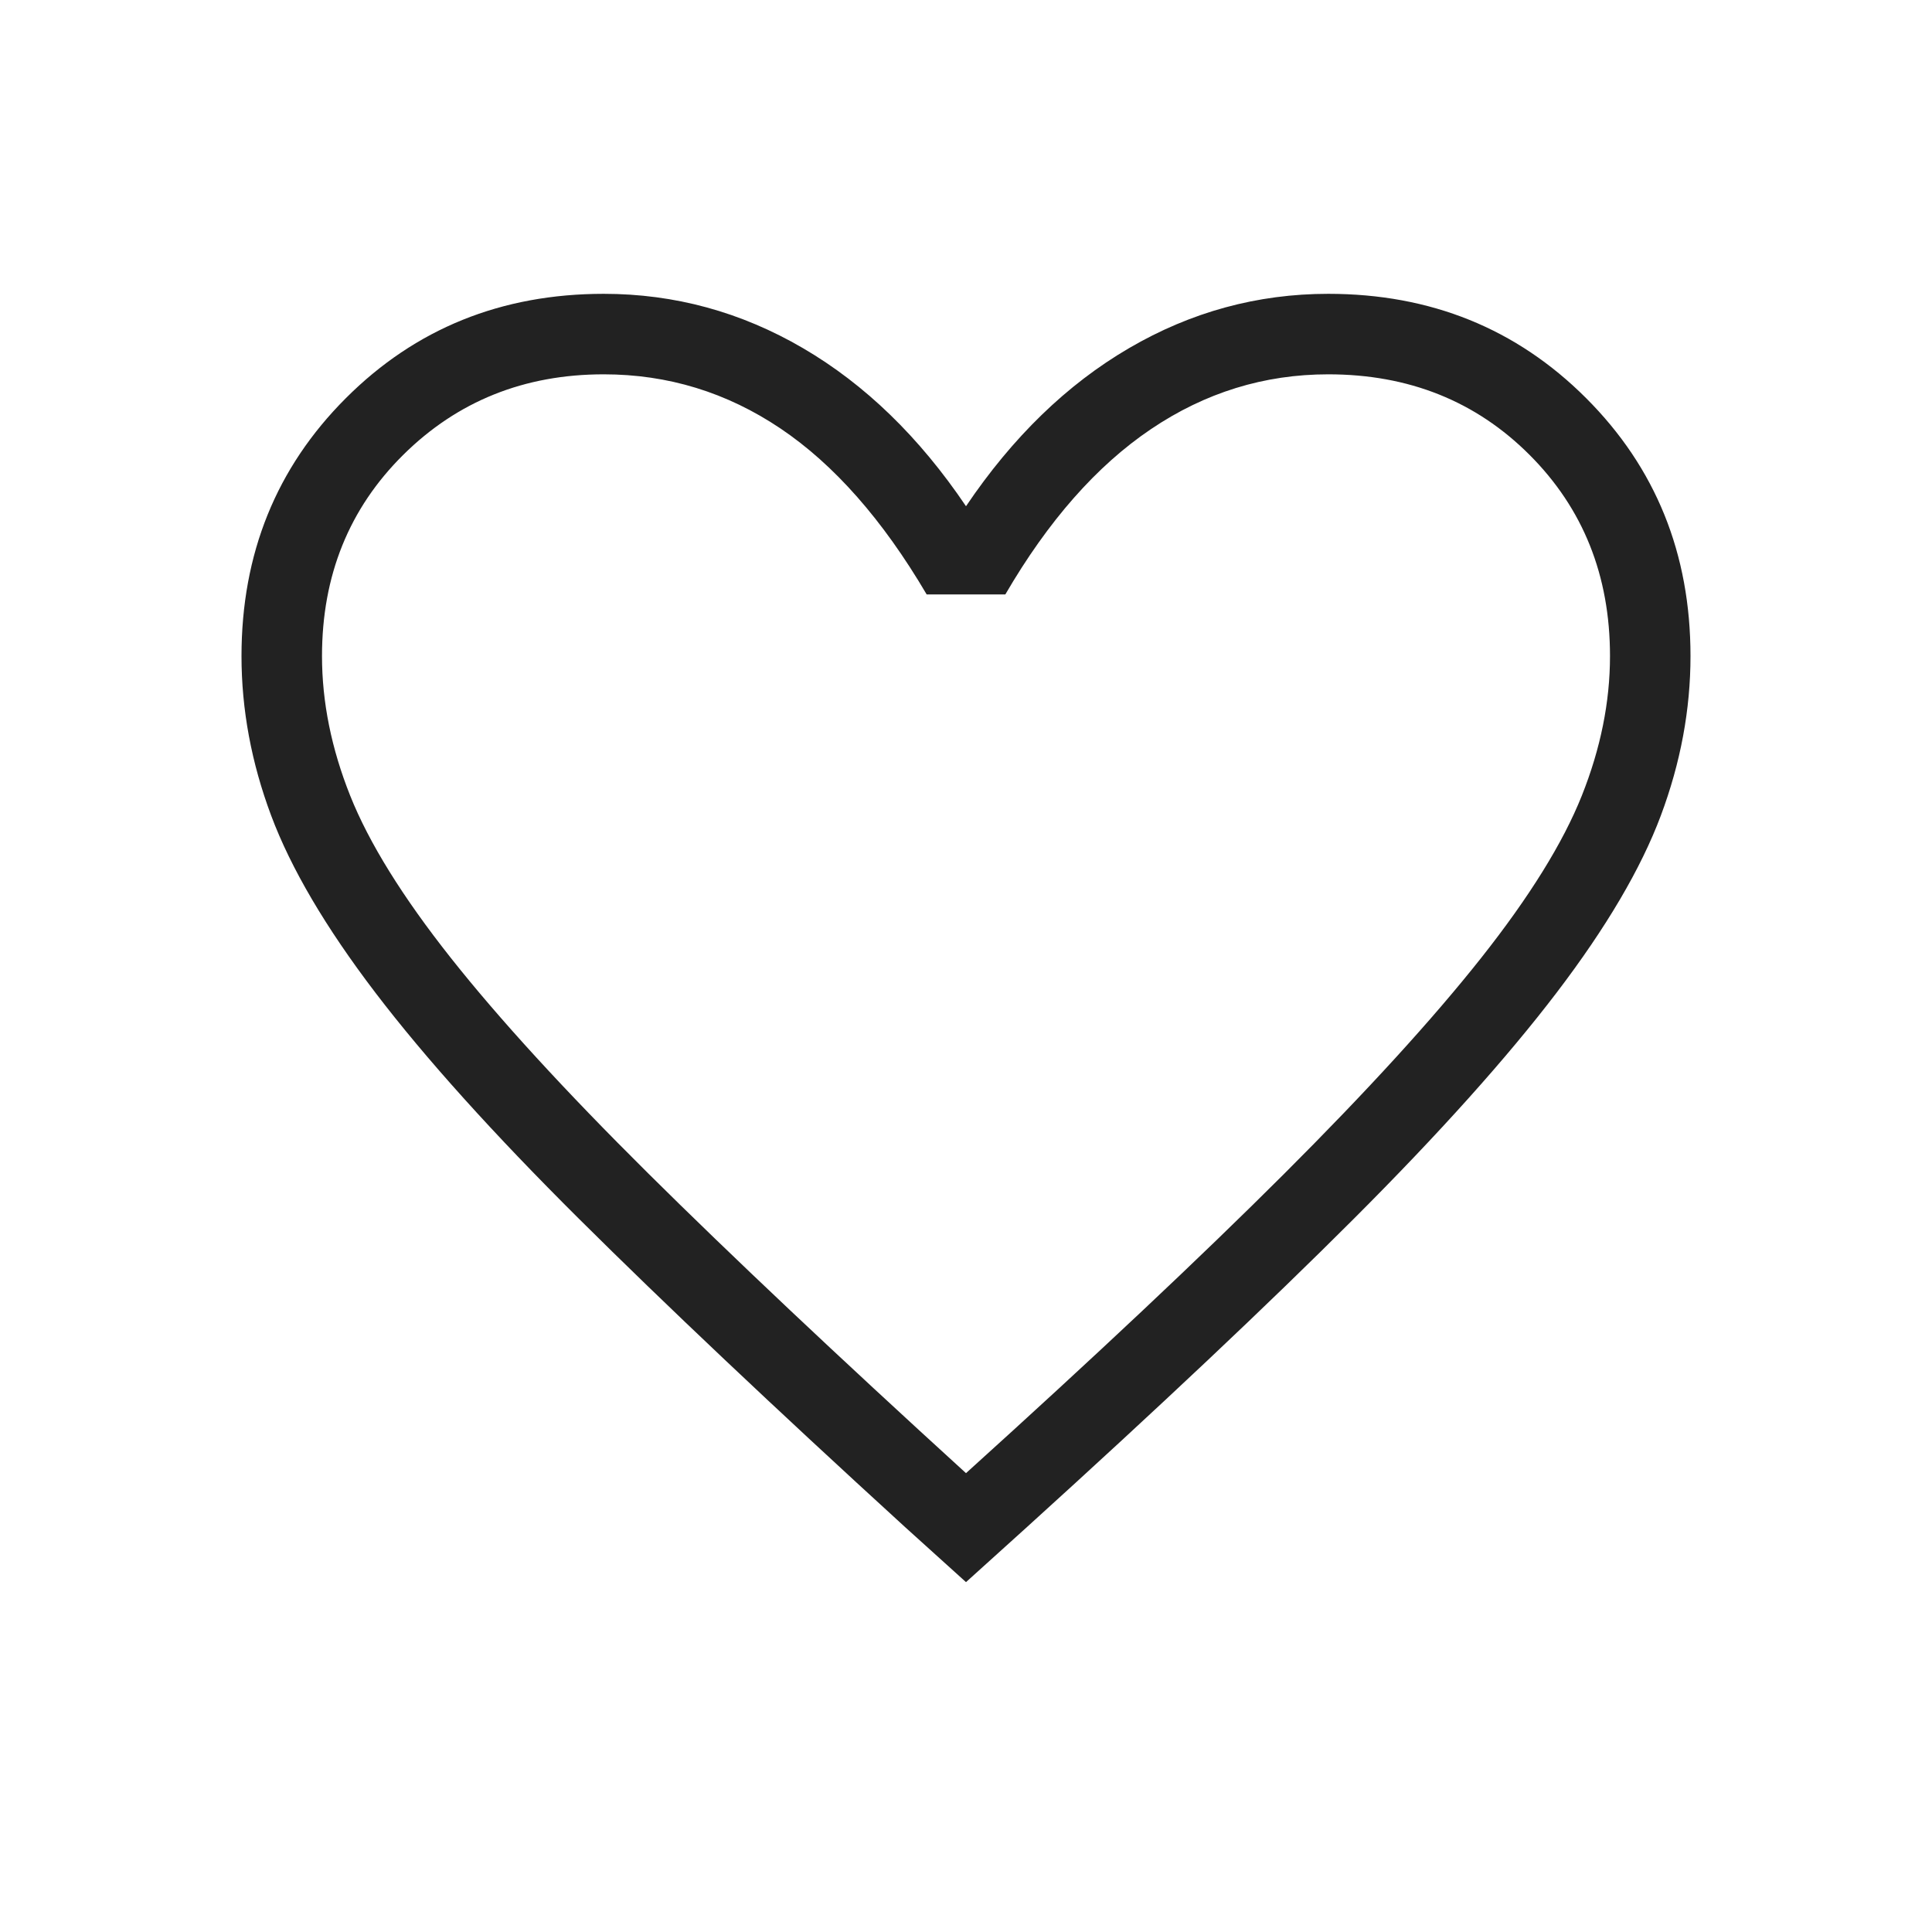
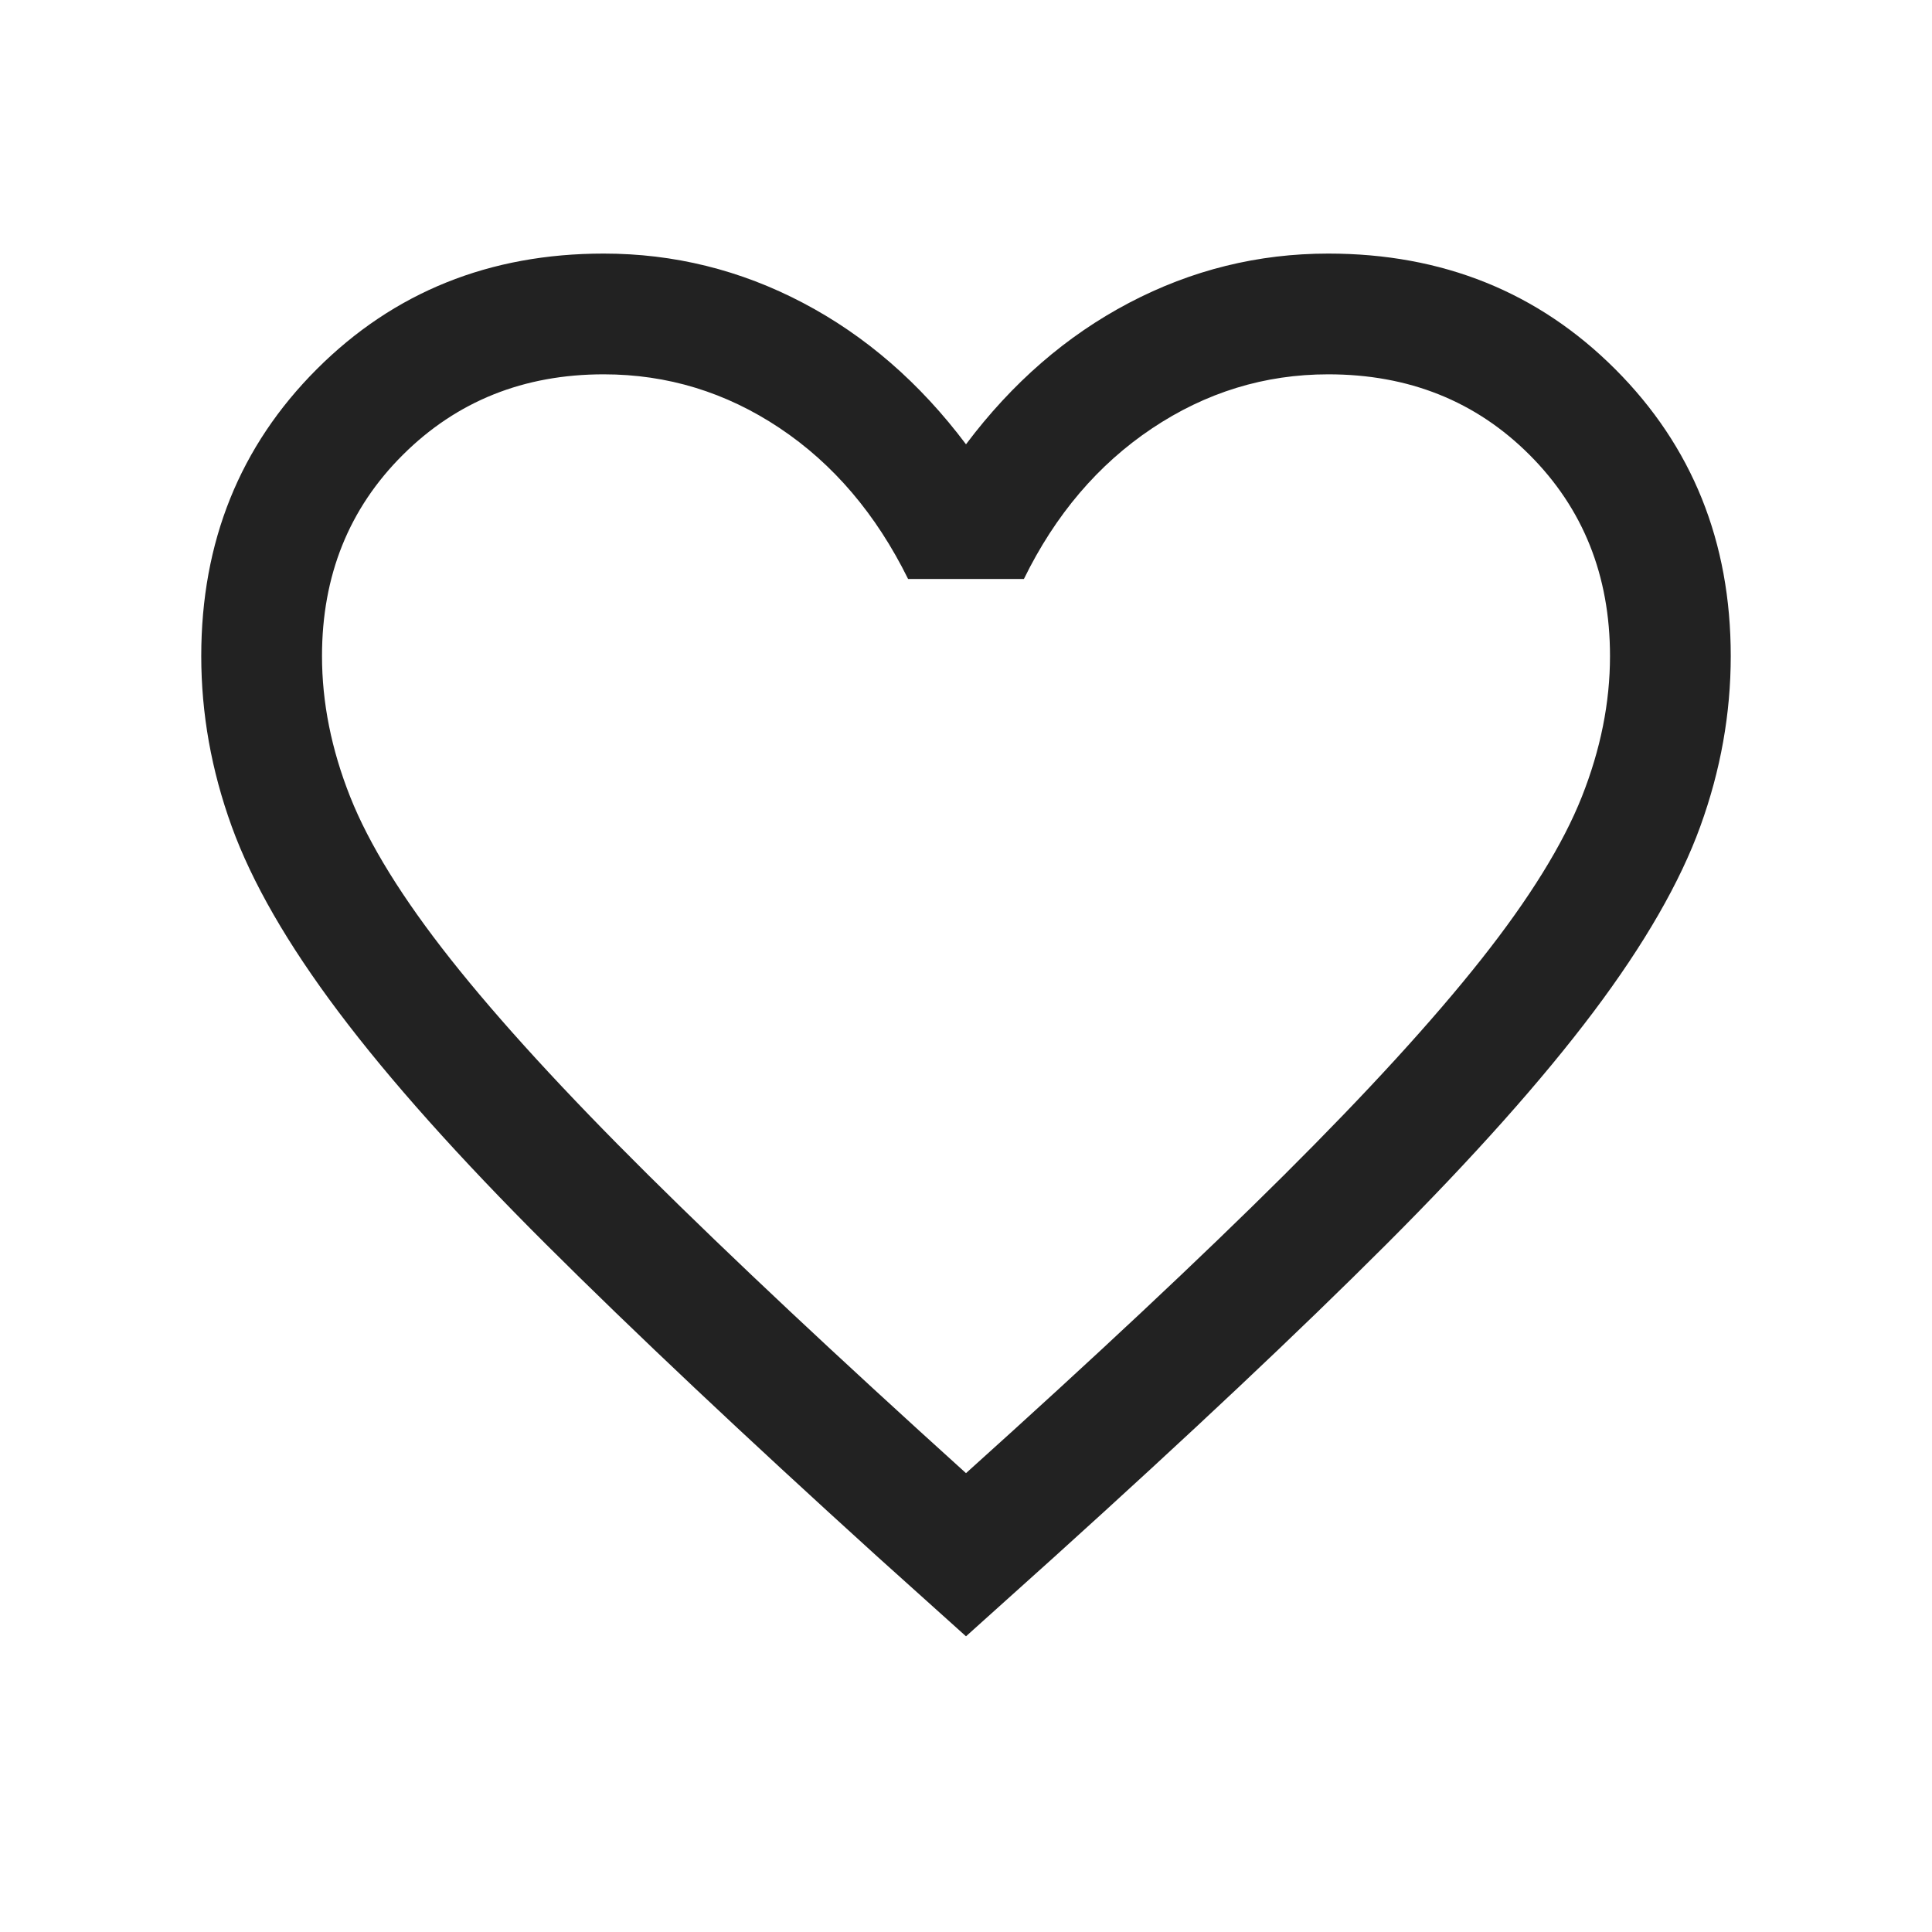
<svg xmlns="http://www.w3.org/2000/svg" height="24px" viewBox="0 -960 960 960" width="24px" fill="#222">
-   <path d="m480-173.85-30.31-27.38q-97.92-89.46-162-153.15-64.07-63.7-101.15-112.35-37.08-48.65-51.81-88.04Q120-594.15 120-634q0-76.31 51.85-128.15Q223.69-814 300-814q52.77 0 99 27t81 78.54Q514.77-760 561-787q46.23-27 99-27 76.31 0 128.15 51.85Q840-710.31 840-634q0 39.85-14.73 79.23-14.73 39.39-51.81 88.04-37.08 48.65-100.77 112.35Q609-290.69 510.31-201.23L480-173.85Zm0-54.15q96-86.77 158-148.65 62-61.89 98-107.39t50-80.61q14-35.12 14-69.35 0-60-40-100t-100-40q-47.77 0-88.15 27.27-40.39 27.27-72.31 82.11h-39.08q-32.69-55.61-72.69-82.5Q347.77-774 300-774q-59.23 0-99.62 40Q160-694 160-634q0 34.23 14 69.35 14 35.11 50 80.61t98 107q62 61.5 158 149.04Zm0-273Z" />
+   <path d="m480-146.93-44.15-39.69q-99.46-90.23-164.5-155.07-65.04-64.85-103.08-115.43-38.04-50.57-53.15-92.27Q100-591.08 100-634q0-85.15 57.42-142.58Q214.85-834 300-834q52.38 0 99 24.5t81 70.27q34.38-45.77 81-70.27 46.62-24.5 99-24.5 85.15 0 142.58 57.42Q860-719.15 860-634q0 42.92-15.12 84.61-15.11 41.7-53.15 92.27-38.04 50.58-102.89 115.43Q624-276.85 524.15-186.62L480-146.93Zm0-81.07q96-86.38 158-148.08 62-61.69 98-107.19t50-80.81q14-35.3 14-69.92 0-60-40-100t-100-40q-47.38 0-87.58 26.88-40.19 26.89-63.65 74.81h-57.54q-23.85-48.31-63.85-75Q347.38-774 300-774q-59.62 0-99.81 40Q160-694 160-634q0 34.62 14 69.92 14 35.31 50 80.81t98 107q62 61.5 158 148.27Zm0-273Z" />
</svg>
